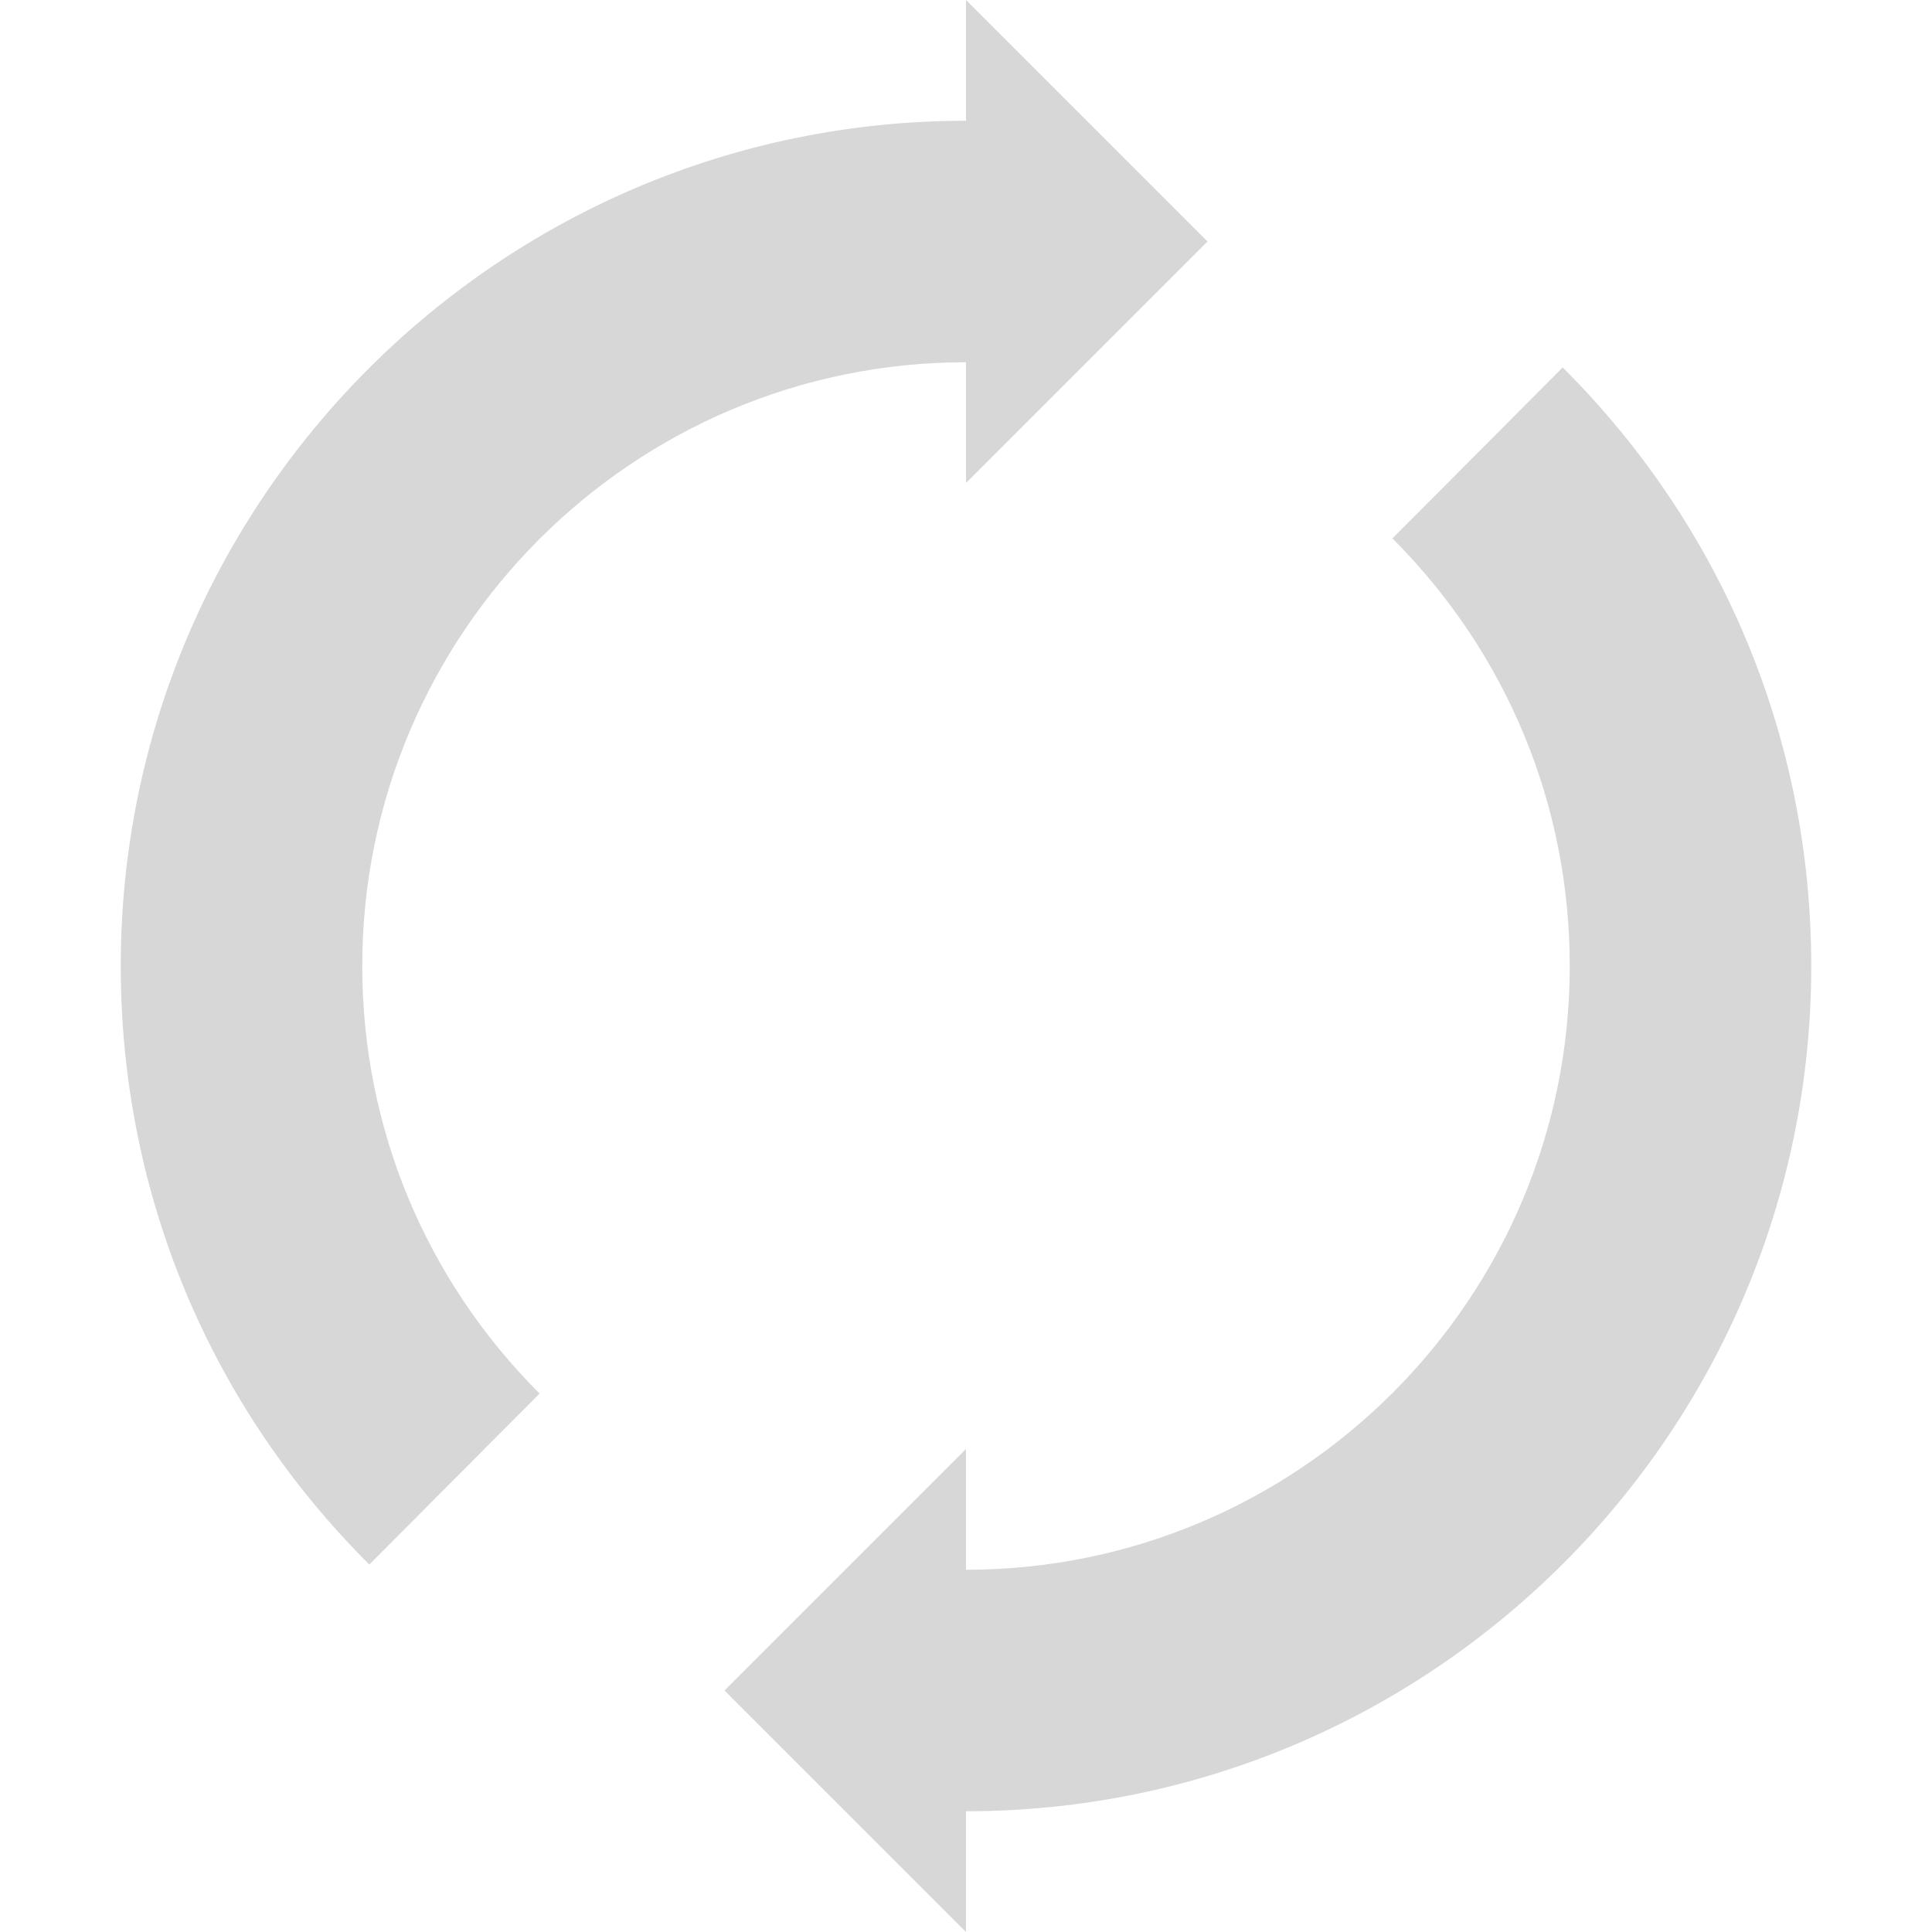
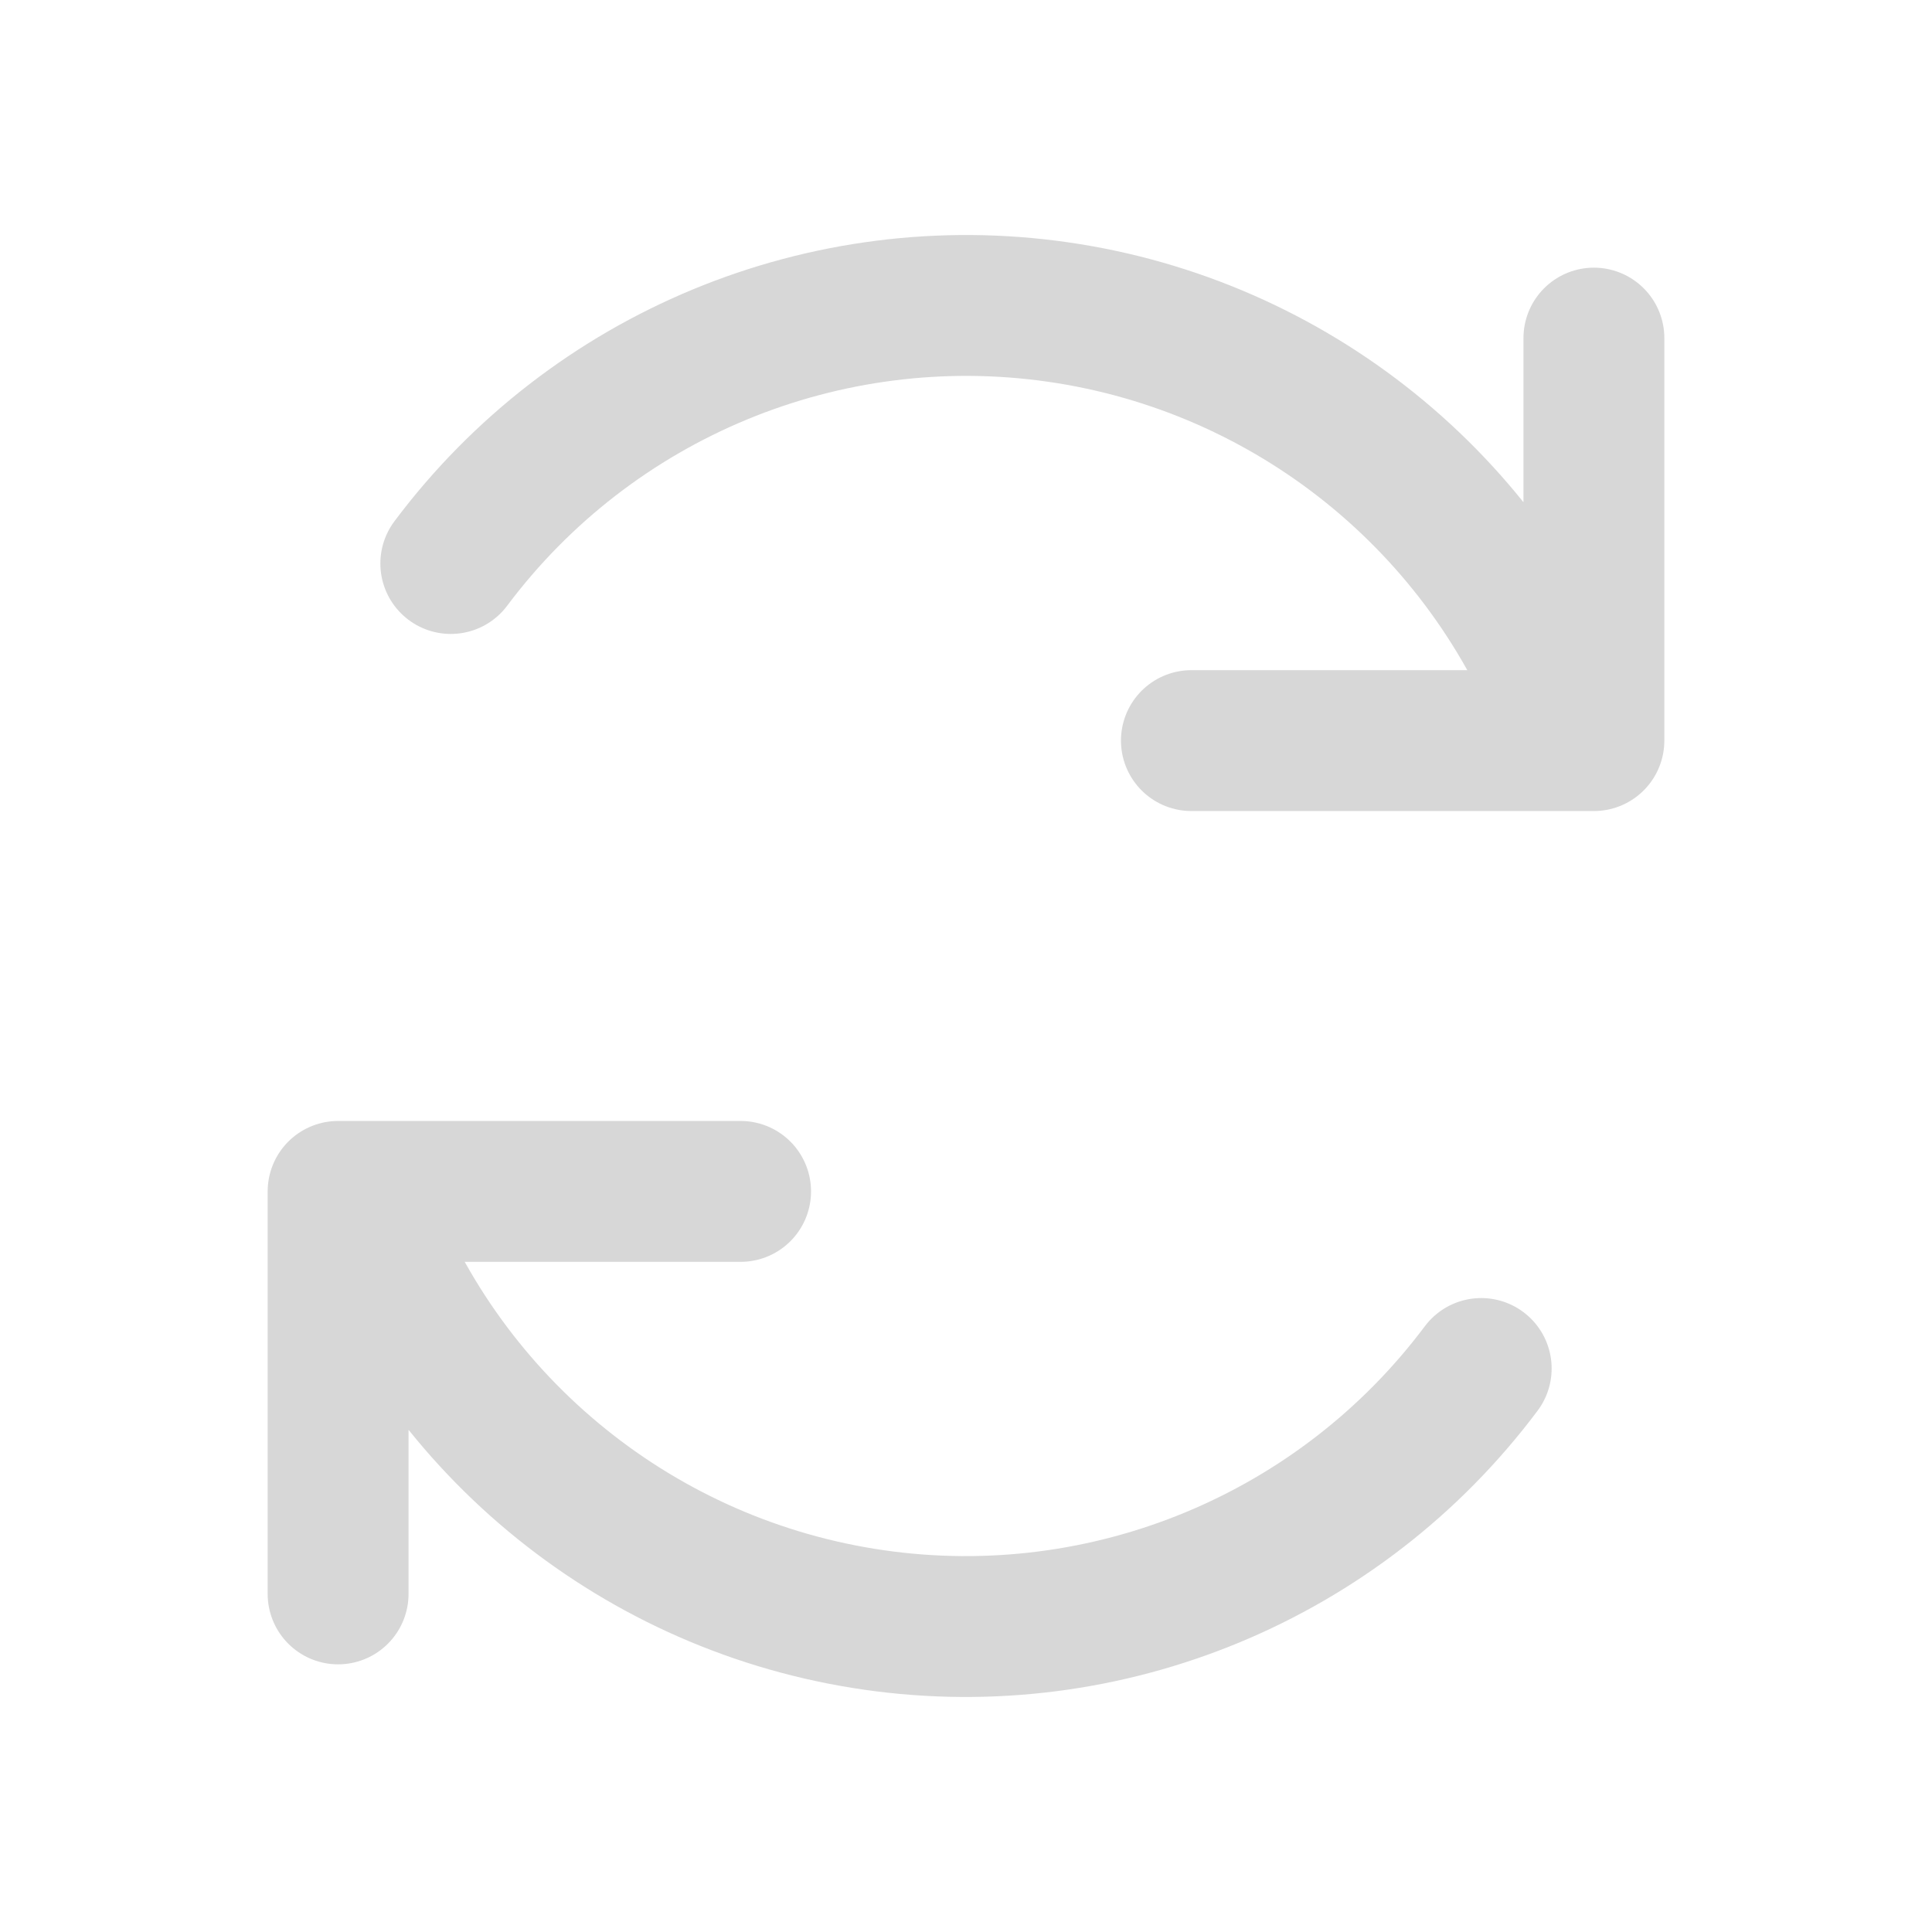
- <svg xmlns="http://www.w3.org/2000/svg" version="1.1" id="Capa_1" x="0px" y="0px" viewBox="0 0 32 32" style="enable-background:new 0 0 32 32;" xml:space="preserve">
-   <defs id="defs44" />
-   <g id="g9" style="fill:#d7d7d7;fill-opacity:1">
-     <g id="spin" style="fill:#d7d7d7;fill-opacity:1">
-       <g id="g6" style="fill:#d7d7d7;fill-opacity:1">
-         <path style="fill:#d7d7d7;fill-opacity:1" d="M25.883,6.086l-2.82,2.832C24.953,10.809,26,13.324,26,16c0,5.516-4.484,10-10,10v-2l-4,4l4,4v-2     c7.719,0,14-6.281,14-14C30,12.254,28.539,8.734,25.883,6.086z" id="path2" />
-         <path style="fill:#d7d7d7;fill-opacity:1" d="M20,4l-4-4v2C8.281,2,2,8.281,2,16c0,3.746,1.461,7.266,4.117,9.914l2.82-2.832     C7.047,21.191,6,18.676,6,16c0-5.516,4.484-10,10-10v2L20,4z" id="path4" />
-       </g>
-     </g>
-   </g>
-   <g id="g11">
- </g>
-   <g id="g13">
- </g>
-   <g id="g15">
- </g>
-   <g id="g17">
- </g>
-   <g id="g19">
- </g>
-   <g id="g21">
- </g>
-   <g id="g23">
- </g>
-   <g id="g25">
- </g>
-   <g id="g27">
- </g>
-   <g id="g29">
- </g>
-   <g id="g31">
- </g>
-   <g id="g33">
- </g>
-   <g id="g35">
- </g>
-   <g id="g37">
- </g>
-   <g id="g39">
- </g>
+ <svg xmlns="http://www.w3.org/2000/svg" width="24" height="24" viewBox="0 0 24 24" fill="none" stroke-width="1.75" stroke-linecap="round" stroke-linejoin="round">
+   <path d="M19.5 9 A8 8 0 0 0 5.6 7 M4.5 15 A8 8 0 0 0 18.4 17 M19.8 4.2 V9.2 H14.8 M4.2 19.8 V14.8 H9.2" stroke="#D7D7D7" />
</svg>
